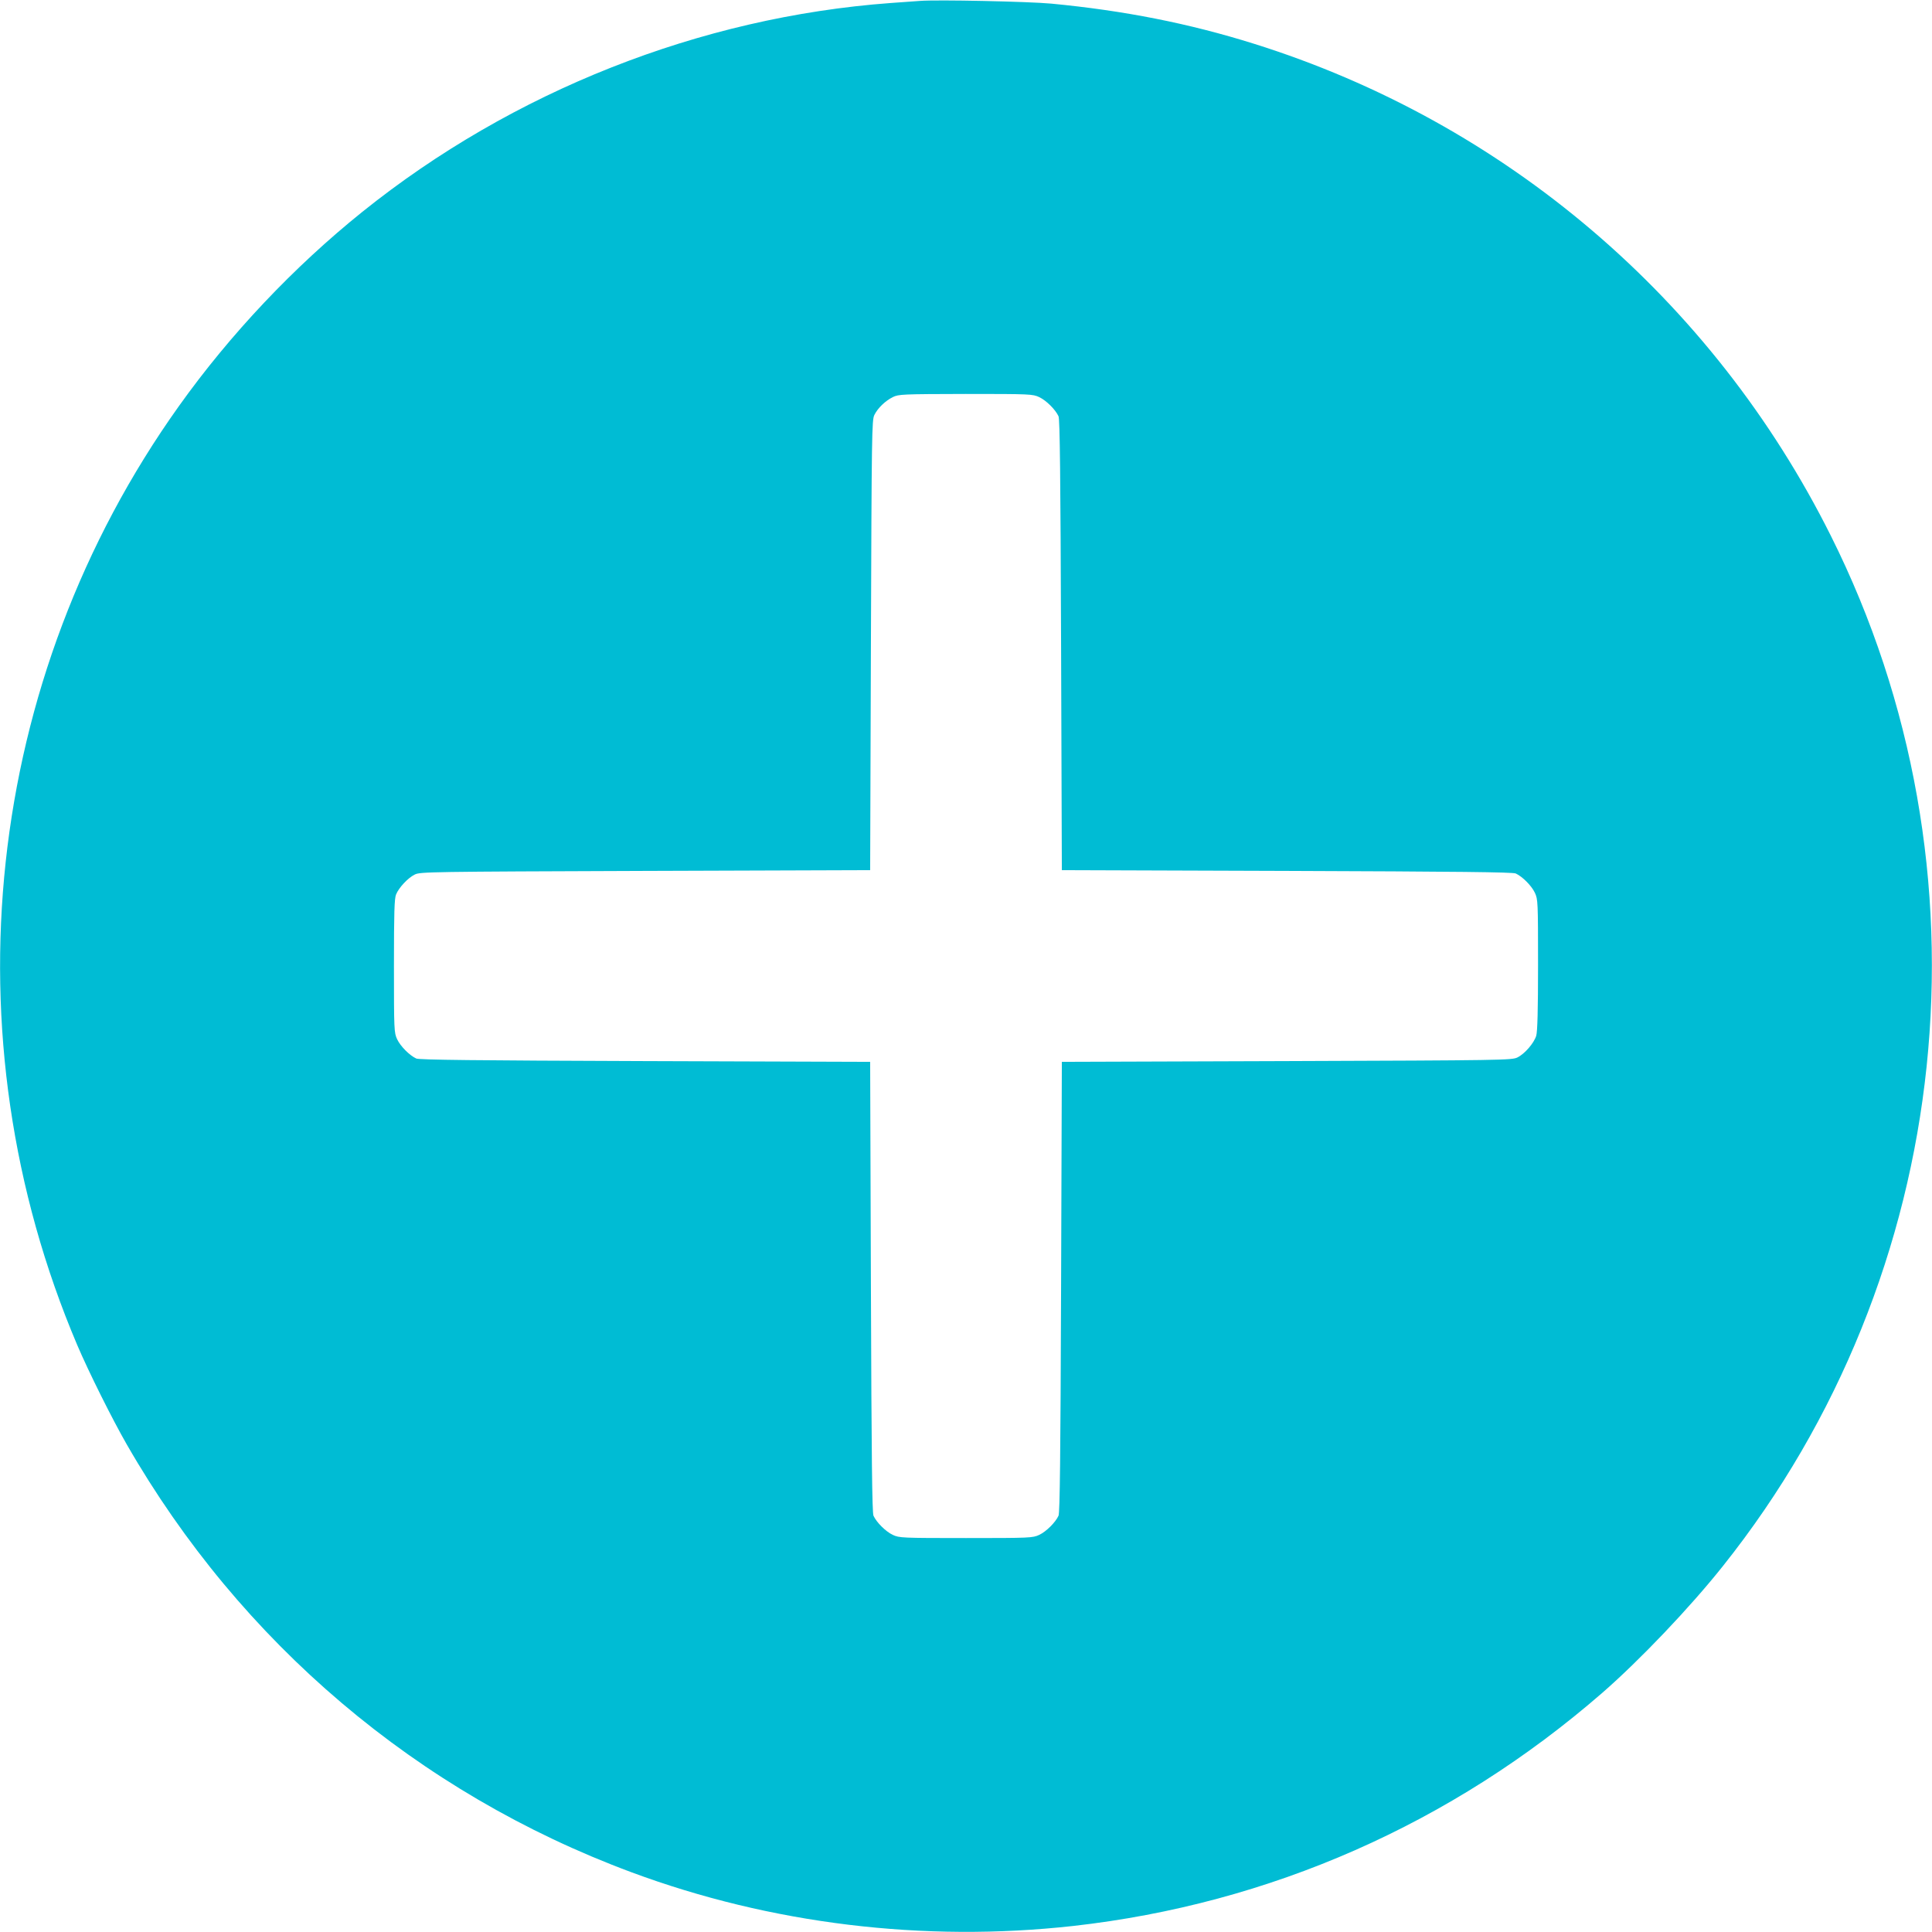
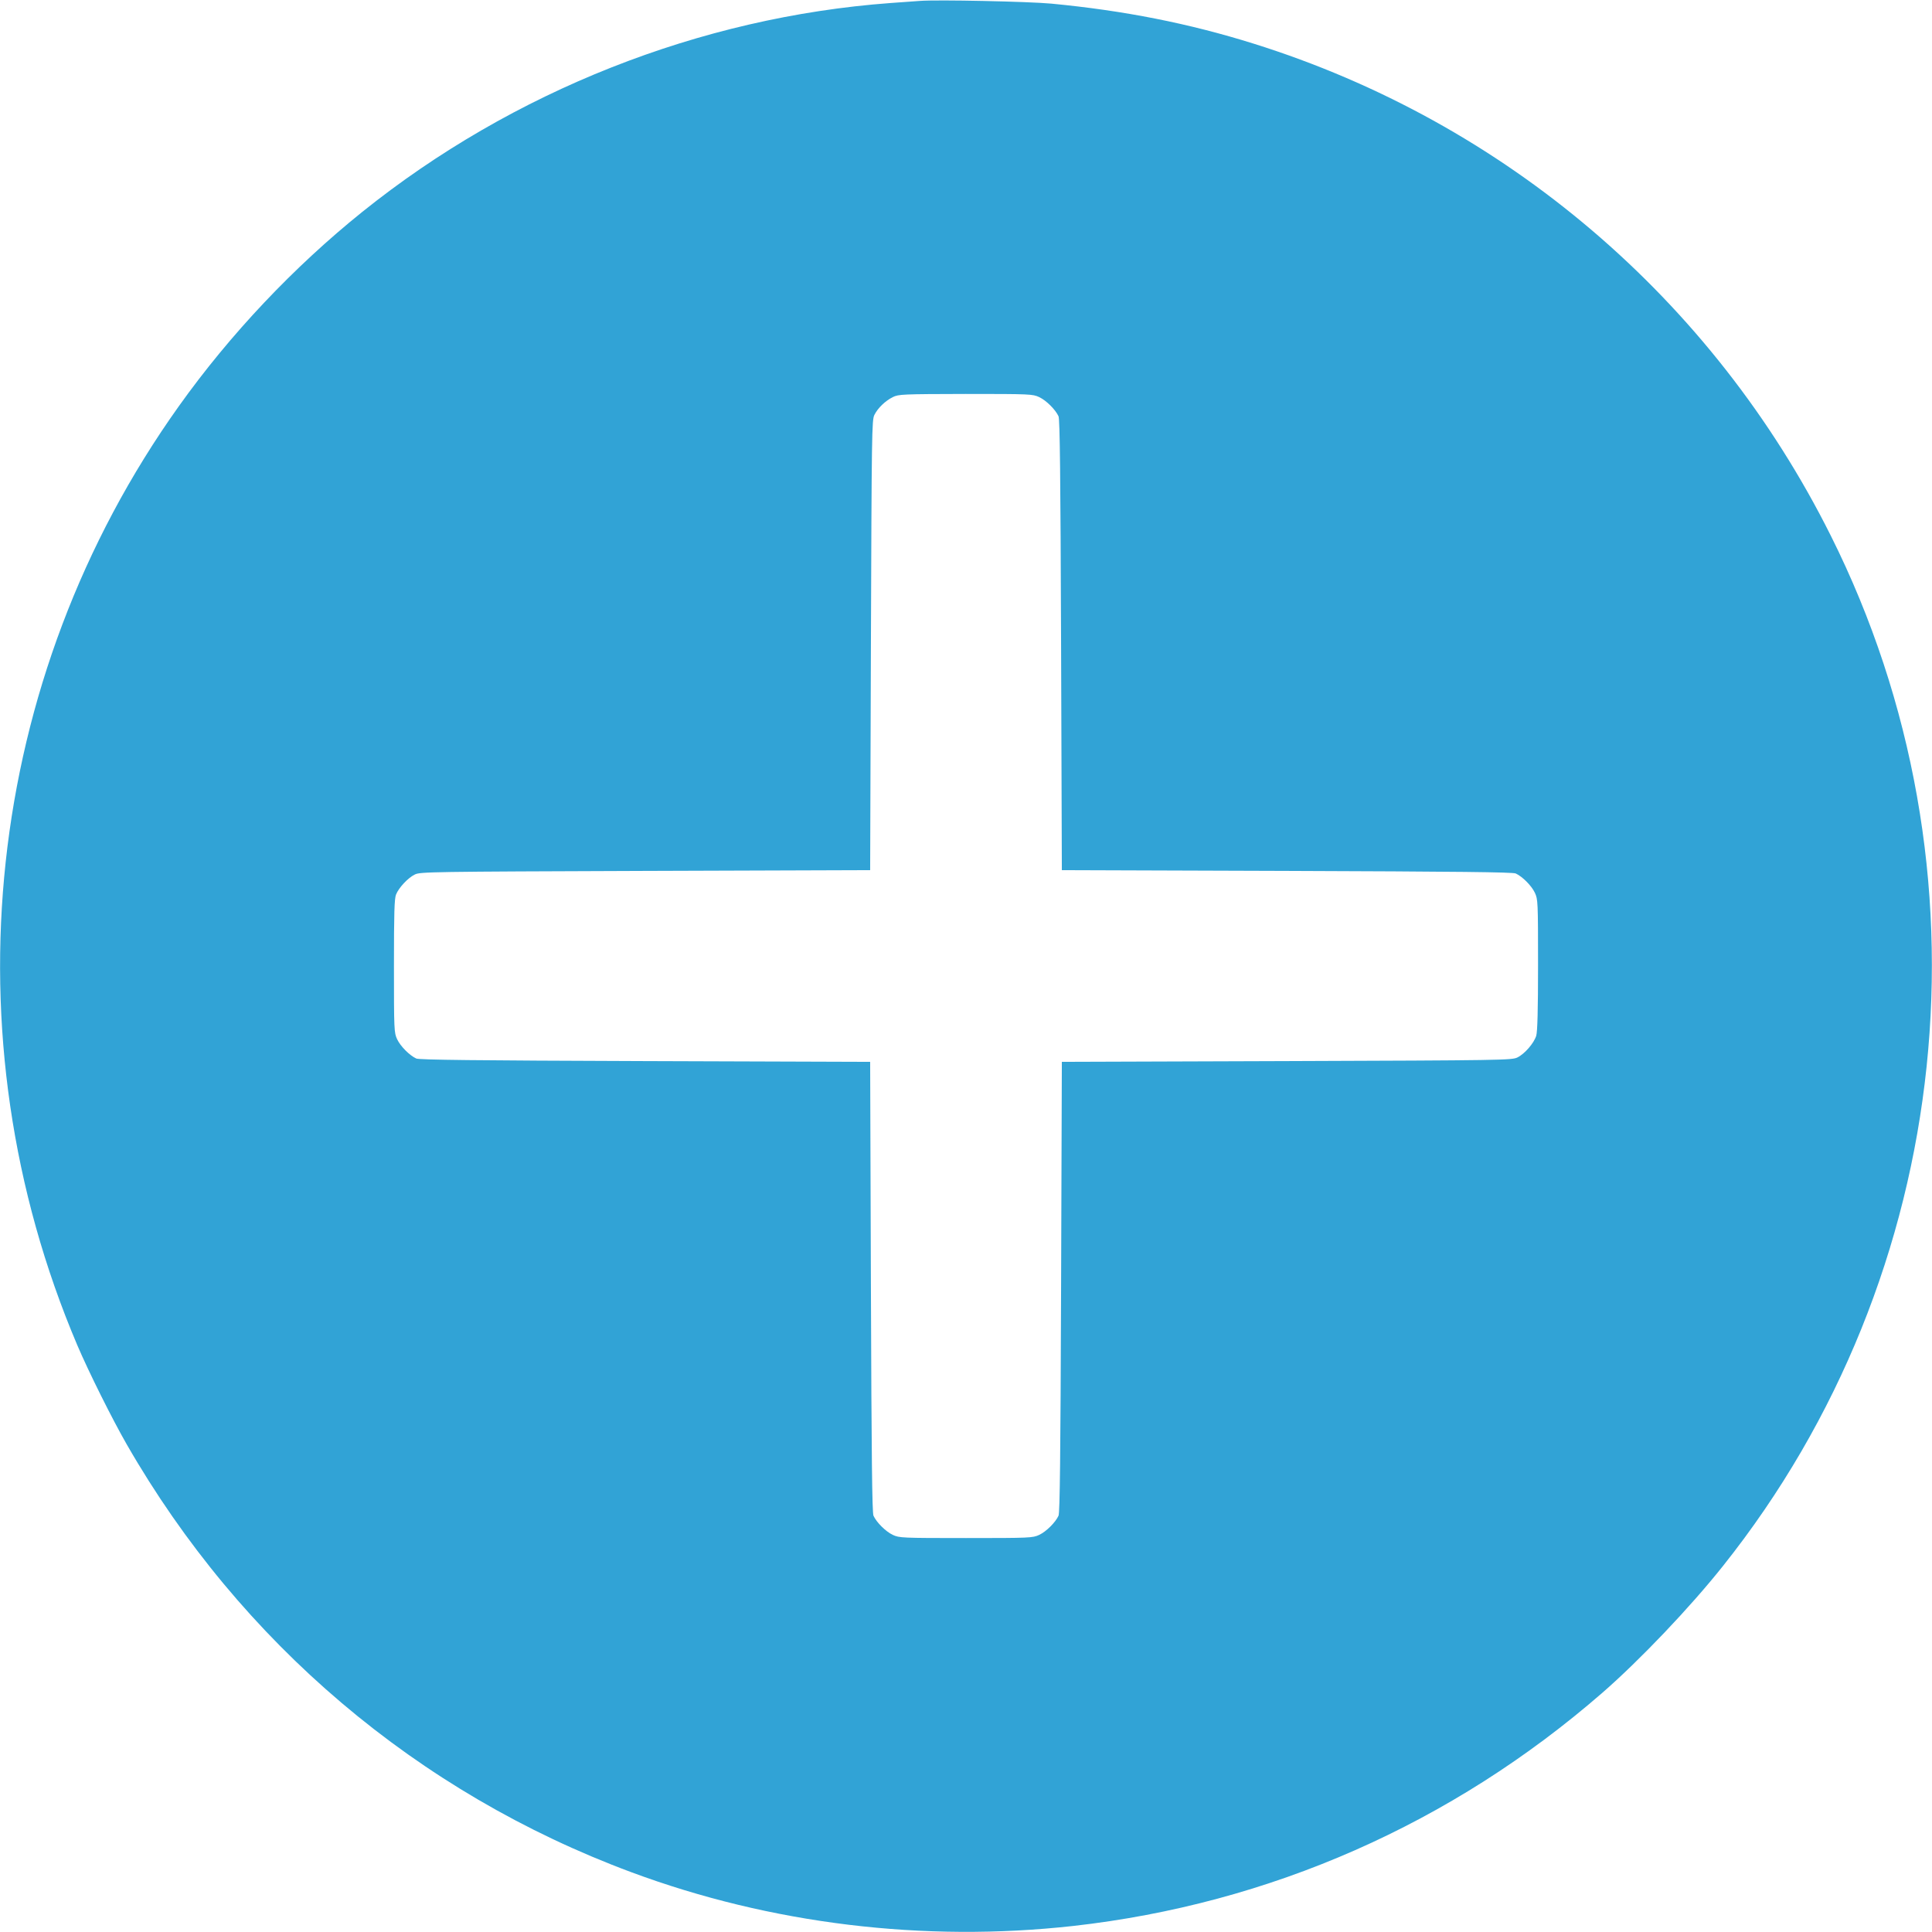
<svg xmlns="http://www.w3.org/2000/svg" version="1.0" width="1280pt" height="1280pt" viewBox="0 0 1280 1280" preserveAspectRatio="xMidYMid meet">
-   <g transform="translate(0,1280) scale(0.1,-0.1)" fill="#00bcd4" stroke="none">
+   <g transform="translate(0,1280) scale(0.1,-0.1)" fill="rgb(49,163,214)" stroke="none">
    <path d="M6095 12794 c-27 -2 -115 -8 -195 -14 -1261 -93 -2504 -584 -3500 -1384 -454 -365 -875 -810 -1215 -1287 -1290 -1808 -1545 -4169 -673 -6221 75 -176 232 -491 328 -658 755 -1314 1927 -2308 3343 -2834 923 -343 1937 -466 2927 -356 1302 146 2508 677 3505 1544 248 216 581 565 801 842 1539 1932 1819 4616 713 6826 -783 1566 -2159 2738 -3824 3259 -428 134 -858 219 -1340 265 -150 14 -756 27 -870 18z m790 -2625 c47 -22 108 -83 128 -127 9 -21 13 -385 17 -1517 l5 -1490 1490 -5 c1132 -4 1496 -8 1517 -17 44 -20 105 -81 127 -128 20 -43 21 -59 21 -476 0 -302 -4 -443 -12 -471 -15 -49 -76 -120 -125 -144 -37 -18 -96 -19 -1528 -24 l-1490 -5 -5 -1490 c-4 -1132 -8 -1496 -17 -1517 -20 -44 -81 -105 -128 -127 -43 -20 -59 -21 -485 -21 -426 0 -442 1 -485 21 -47 22 -108 83 -128 127 -9 21 -13 385 -17 1517 l-5 1490 -1490 5 c-1132 4 -1496 8 -1517 17 -44 20 -105 81 -127 128 -20 43 -21 59 -21 485 0 356 3 447 14 474 19 46 79 110 124 132 35 18 102 19 1527 24 l1490 5 5 1490 c5 1405 6 1492 23 1526 23 46 72 93 122 118 38 19 62 20 483 21 429 0 444 -1 487 -21z" />
  </g>
</svg>
